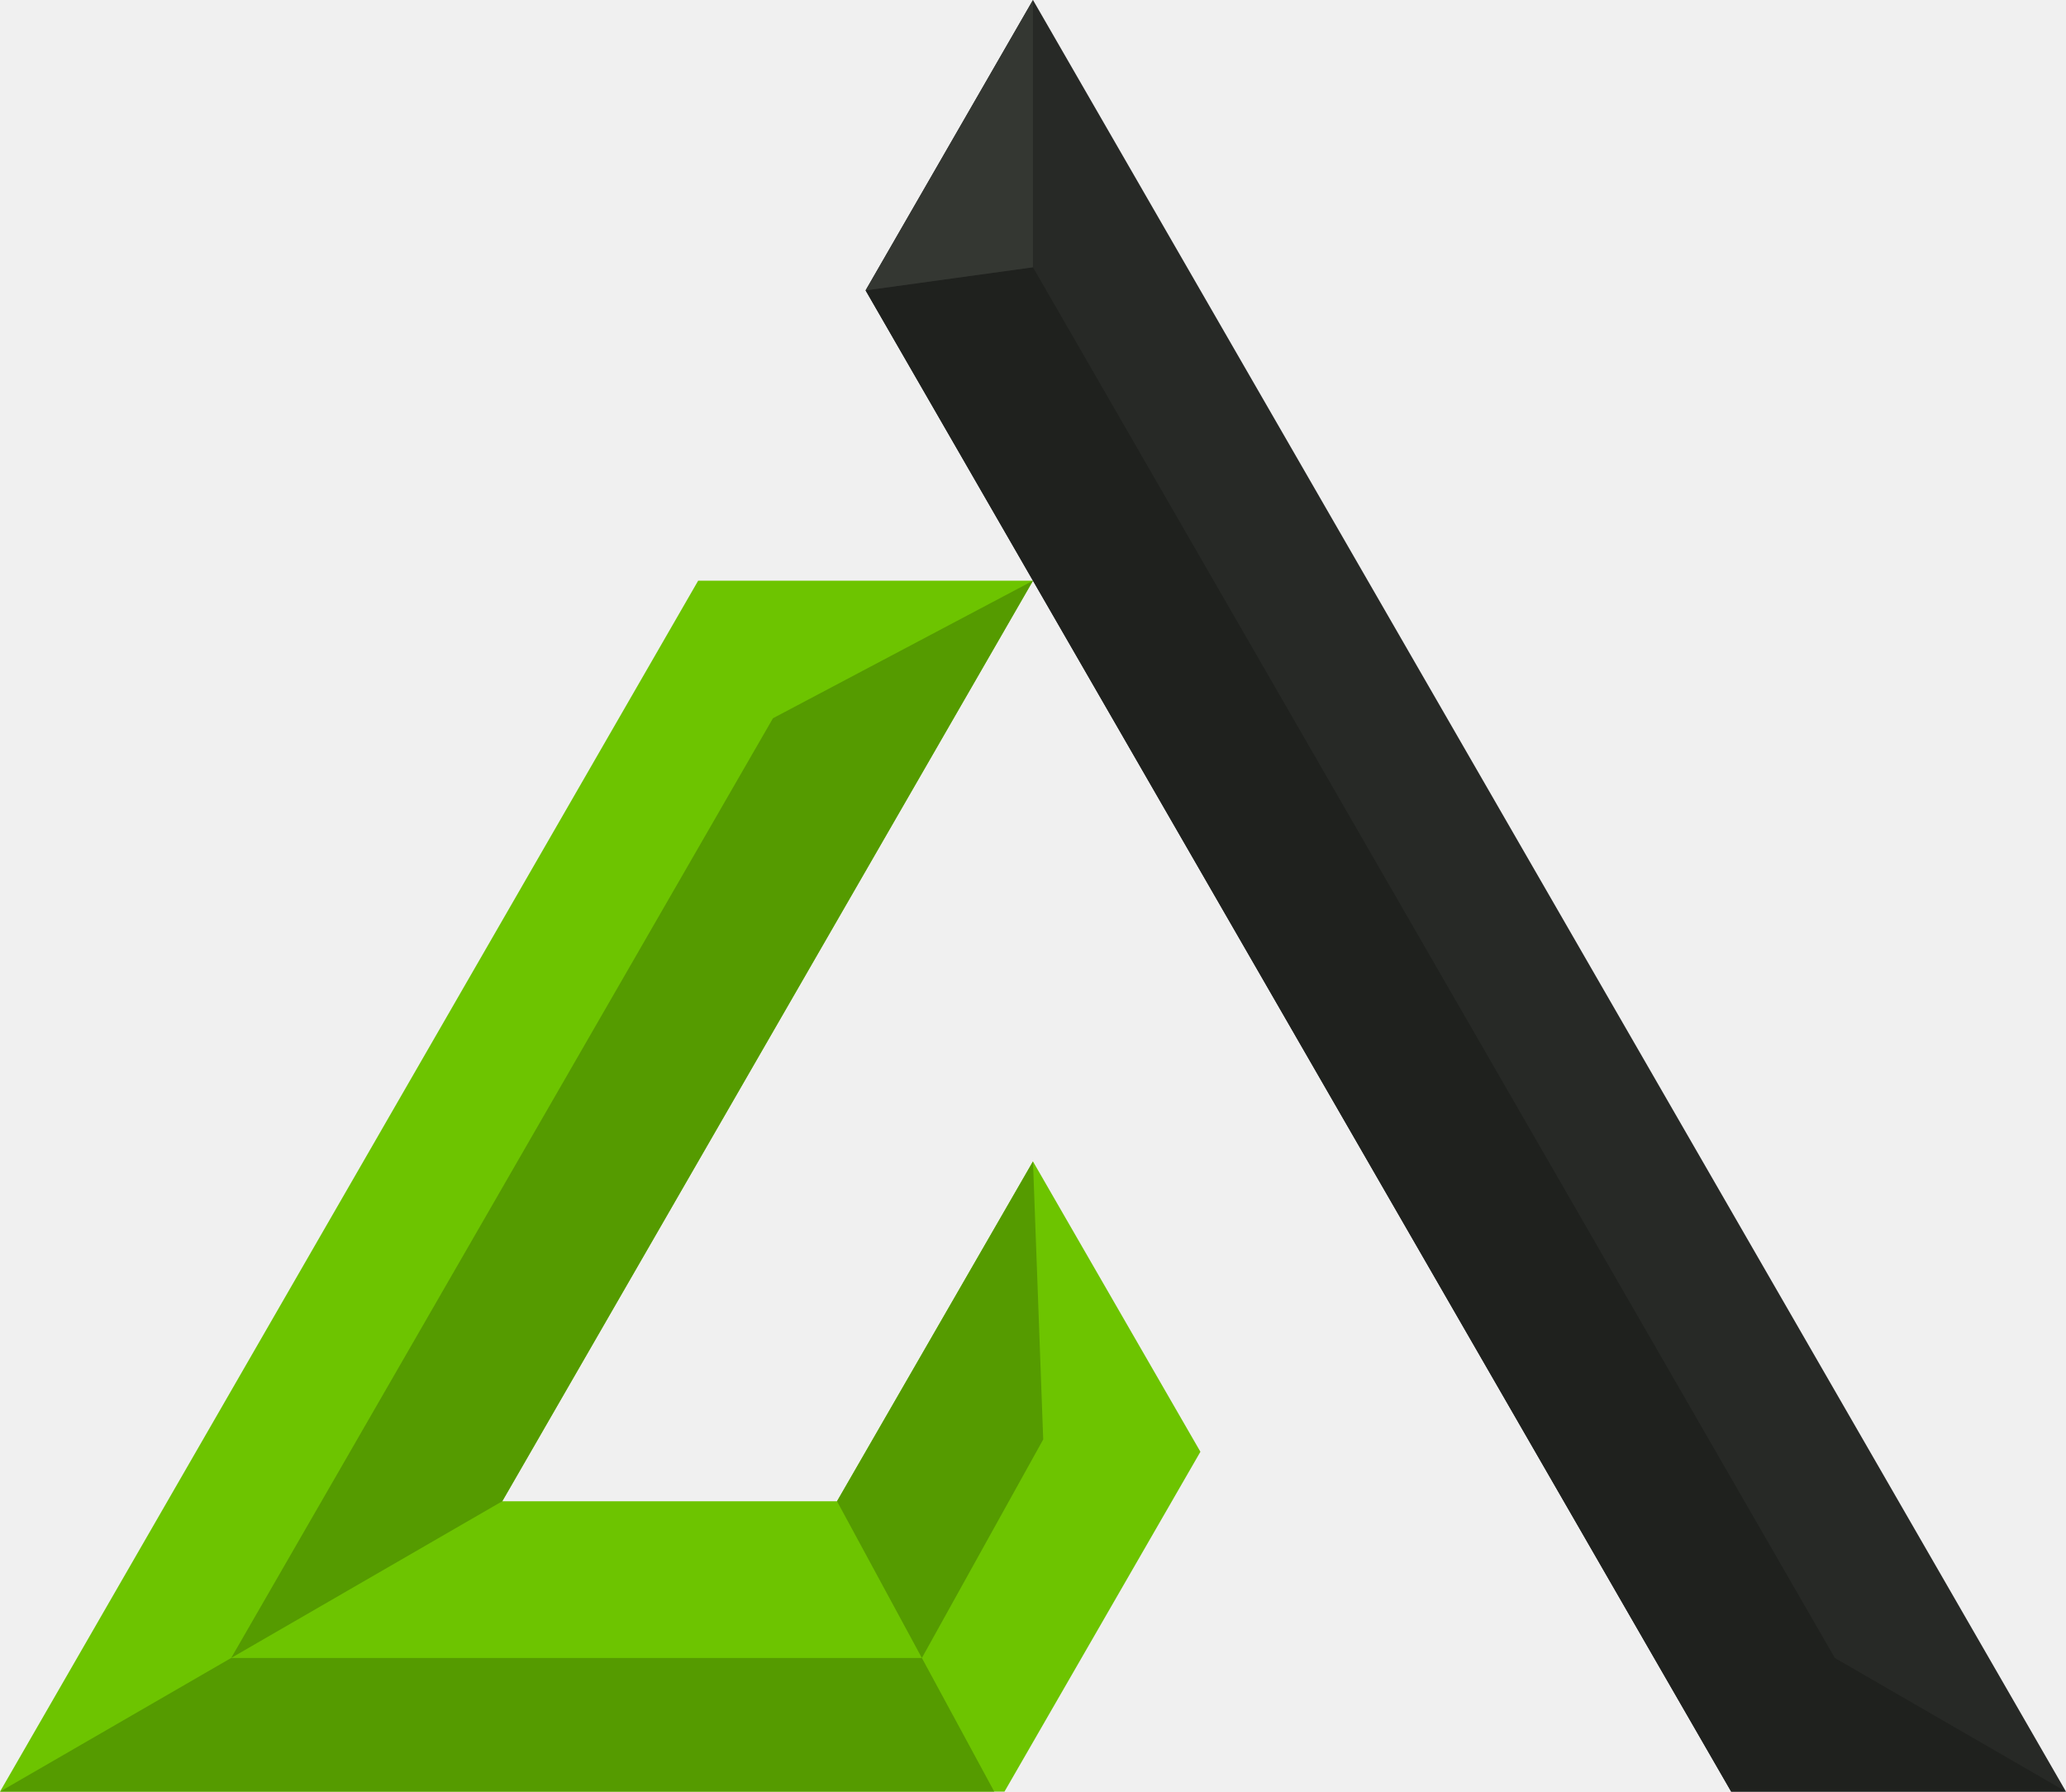
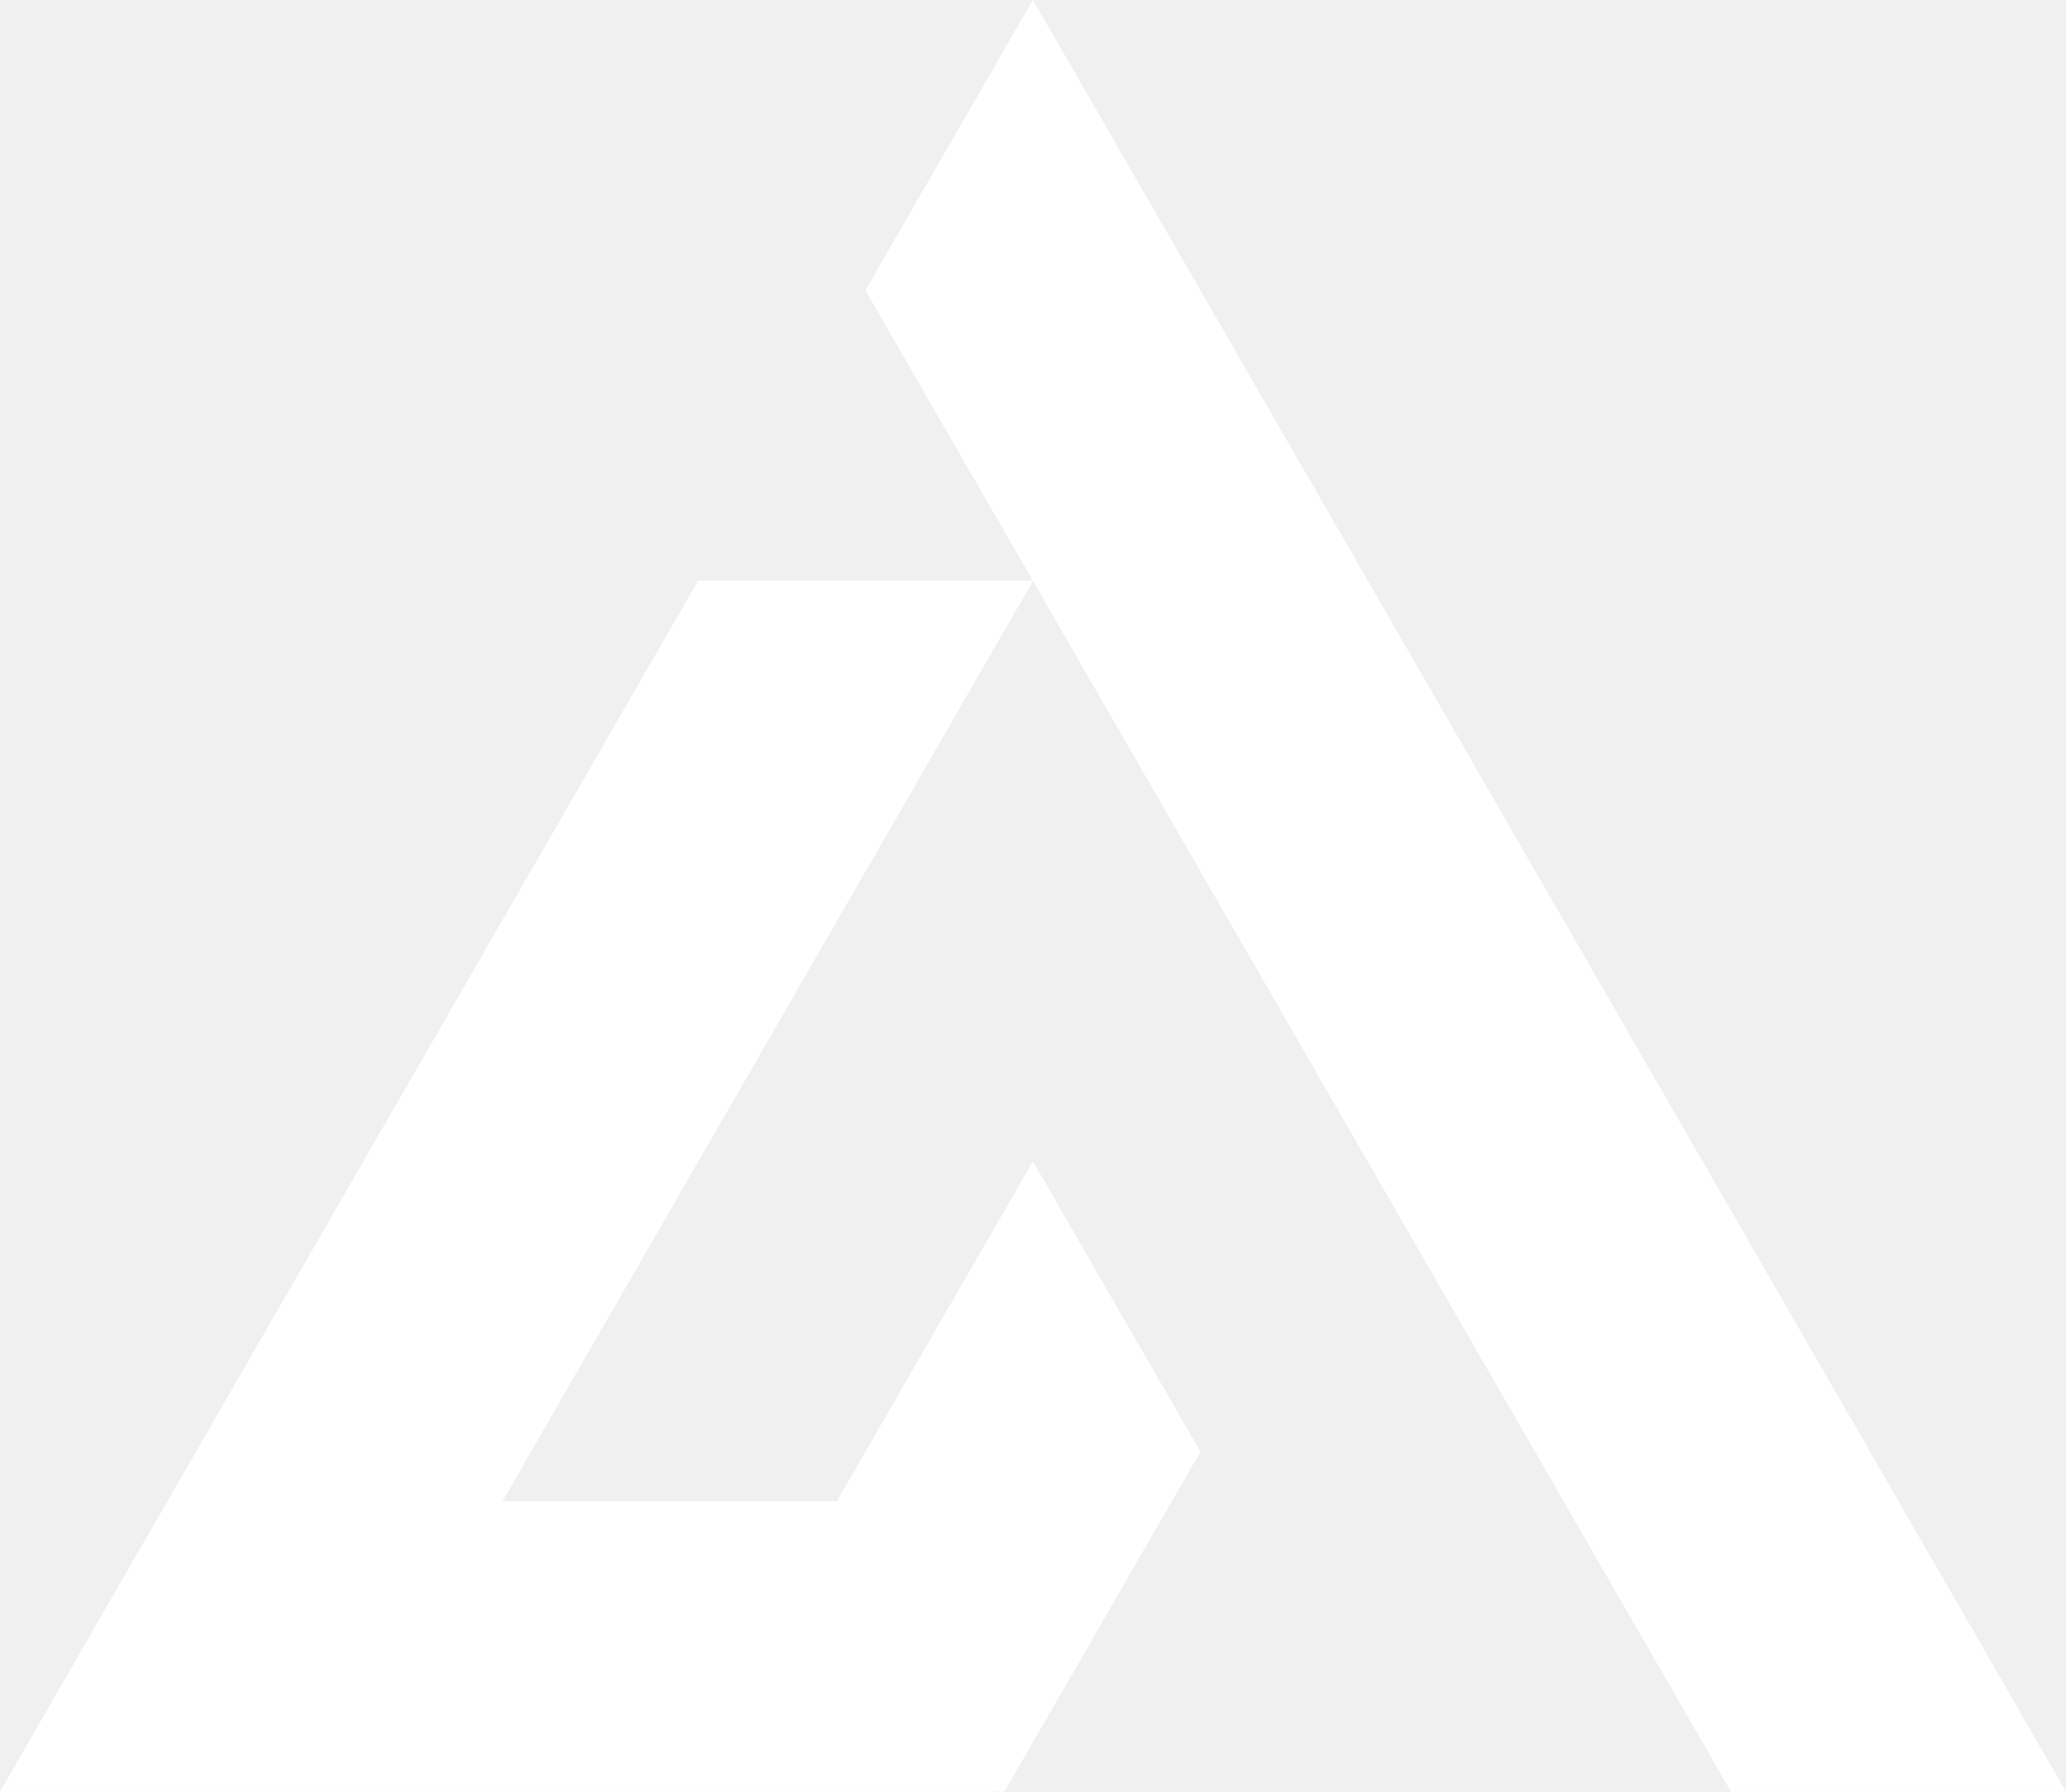
<svg xmlns="http://www.w3.org/2000/svg" version="1.1" id="svg2" width="500" height="433.513" viewBox="0 0 500 433.513">
  <defs id="defs6">
    <clipPath clipPathUnits="userSpaceOnUse" id="clipPath54">
      <path d="M 0,0 H 1562.5 V 1356.25 H 0 Z" clip-rule="evenodd" id="path52" />
    </clipPath>
  </defs>
-   <g id="g10" transform="matrix(0.32,0,0,0.32,-170.8957,-30.21425)">
-     <g id="g48" transform="translate(534.0491,93.65775)">
-       <g id="g50" clip-path="url(#clipPath54)">
-         <g id="g56" transform="matrix(3.993406,0,0,3.998013,0,0.7617701)">
-           <path d="M 195.63,109.83 H 132.22 L 0,338.85 h 190.23 l 37.11,-64.28 -26.31,-45.55 -5.4,-9.36 -5.4,9.36 -31.71,54.91 H 95.12 Z" style="fill:#6DC400;fill-opacity:1;fill-rule:evenodd;stroke:none" id="path58" />
-           <path d="M 391.27,338.85 293.45,169.42 195.63,0 163.93,54.92 178.52,80.19 195.63,109.83 l 17.4,30.13 83.12,143.97 17.11,29.64 14.6,25.28 z" style="fill:#272926;fill-opacity:1;fill-rule:evenodd;stroke:none" id="path60" />
-           <path d="M 195.63,109.83 146.39,135.84 43.78,313.57 95.12,283.93 Z" style="fill:#559B00;fill-opacity:1;fill-rule:evenodd;stroke:none" id="path62" />
-           <path d="M 43.78,313.57 0,338.85 h 188.3 l -13.71,-25.28 z" style="fill:#559B00;fill-opacity:1;fill-rule:evenodd;stroke:none" id="path64" />
-           <path d="m 158.52,283.93 16.07,29.64 16.48,-29.64 6.5,-11.69 L 195.63,219.66 Z" style="fill:#559B00;fill-opacity:1;fill-rule:evenodd;stroke:none" id="path66" />
-           <path d="m 213.03,139.96 83.12,143.97 17.11,29.64 14.6,25.28 h 63.41 l -43.78,-25.28 L 195.63,50.55 163.93,54.92 178.52,80.19 195.63,109.83 Z" style="fill:#1F211E;fill-opacity:1;fill-rule:evenodd;stroke:none" id="path68" />
-           <path d="M 195.63,50.55 V 0 l -31.7,54.92 z" style="fill:#343732;fill-opacity:1;fill-rule:evenodd;stroke:none" id="path70" />
+   <g id="g10" transform="matrix(0.32,0,0,0.32,-170.8957,-30.21425)" style="fill:#ffffff">
+     <g id="g48" transform="translate(534.0491,93.65775)" style="fill:#ffffff">
+       <g id="g50" clip-path="url(#clipPath54)" style="fill:#ffffff">
+         <g id="g56" transform="matrix(3.993406,0,0,3.998013,0,0.7617701)" style="fill:#ffffff">
+           <path d="M 195.63,109.83 H 132.22 L 0,338.85 h 190.23 l 37.11,-64.28 -26.31,-45.55 -5.4,-9.36 -5.4,9.36 -31.71,54.91 H 95.12 Z" style="fill:#ffffff;fill-opacity:1;fill-rule:evenodd;stroke:none" id="path58" />
+           <path d="M 391.27,338.85 293.45,169.42 195.63,0 163.93,54.92 178.52,80.19 195.63,109.83 l 17.4,30.13 83.12,143.97 17.11,29.64 14.6,25.28 z" style="fill:#ffffff;fill-opacity:1;fill-rule:evenodd;stroke:none" id="path60" />
+           <path d="M 195.63,109.83 146.39,135.84 43.78,313.57 95.12,283.93 Z" style="fill:#ffffff;fill-opacity:1;fill-rule:evenodd;stroke:none" id="path62" />
+           <path d="M 43.78,313.57 0,338.85 h 188.3 l -13.71,-25.28 z" style="fill:#ffffff;fill-opacity:1;fill-rule:evenodd;stroke:none" id="path64" />
+           <path d="m 158.52,283.93 16.07,29.64 16.48,-29.64 6.5,-11.69 L 195.63,219.66 Z" style="fill:#ffffff;fill-opacity:1;fill-rule:evenodd;stroke:none" id="path66" />
+           <path d="m 213.03,139.96 83.12,143.97 17.11,29.64 14.6,25.28 h 63.41 l -43.78,-25.28 L 195.63,50.55 163.93,54.92 178.52,80.19 195.63,109.83 Z" style="fill:#ffffff;fill-opacity:1;fill-rule:evenodd;stroke:none" id="path68" />
+           <path d="M 195.63,50.55 V 0 l -31.7,54.92 z" style="fill:#ffffff;fill-opacity:1;fill-rule:evenodd;stroke:none" id="path70" />
        </g>
      </g>
    </g>
  </g>
</svg>
